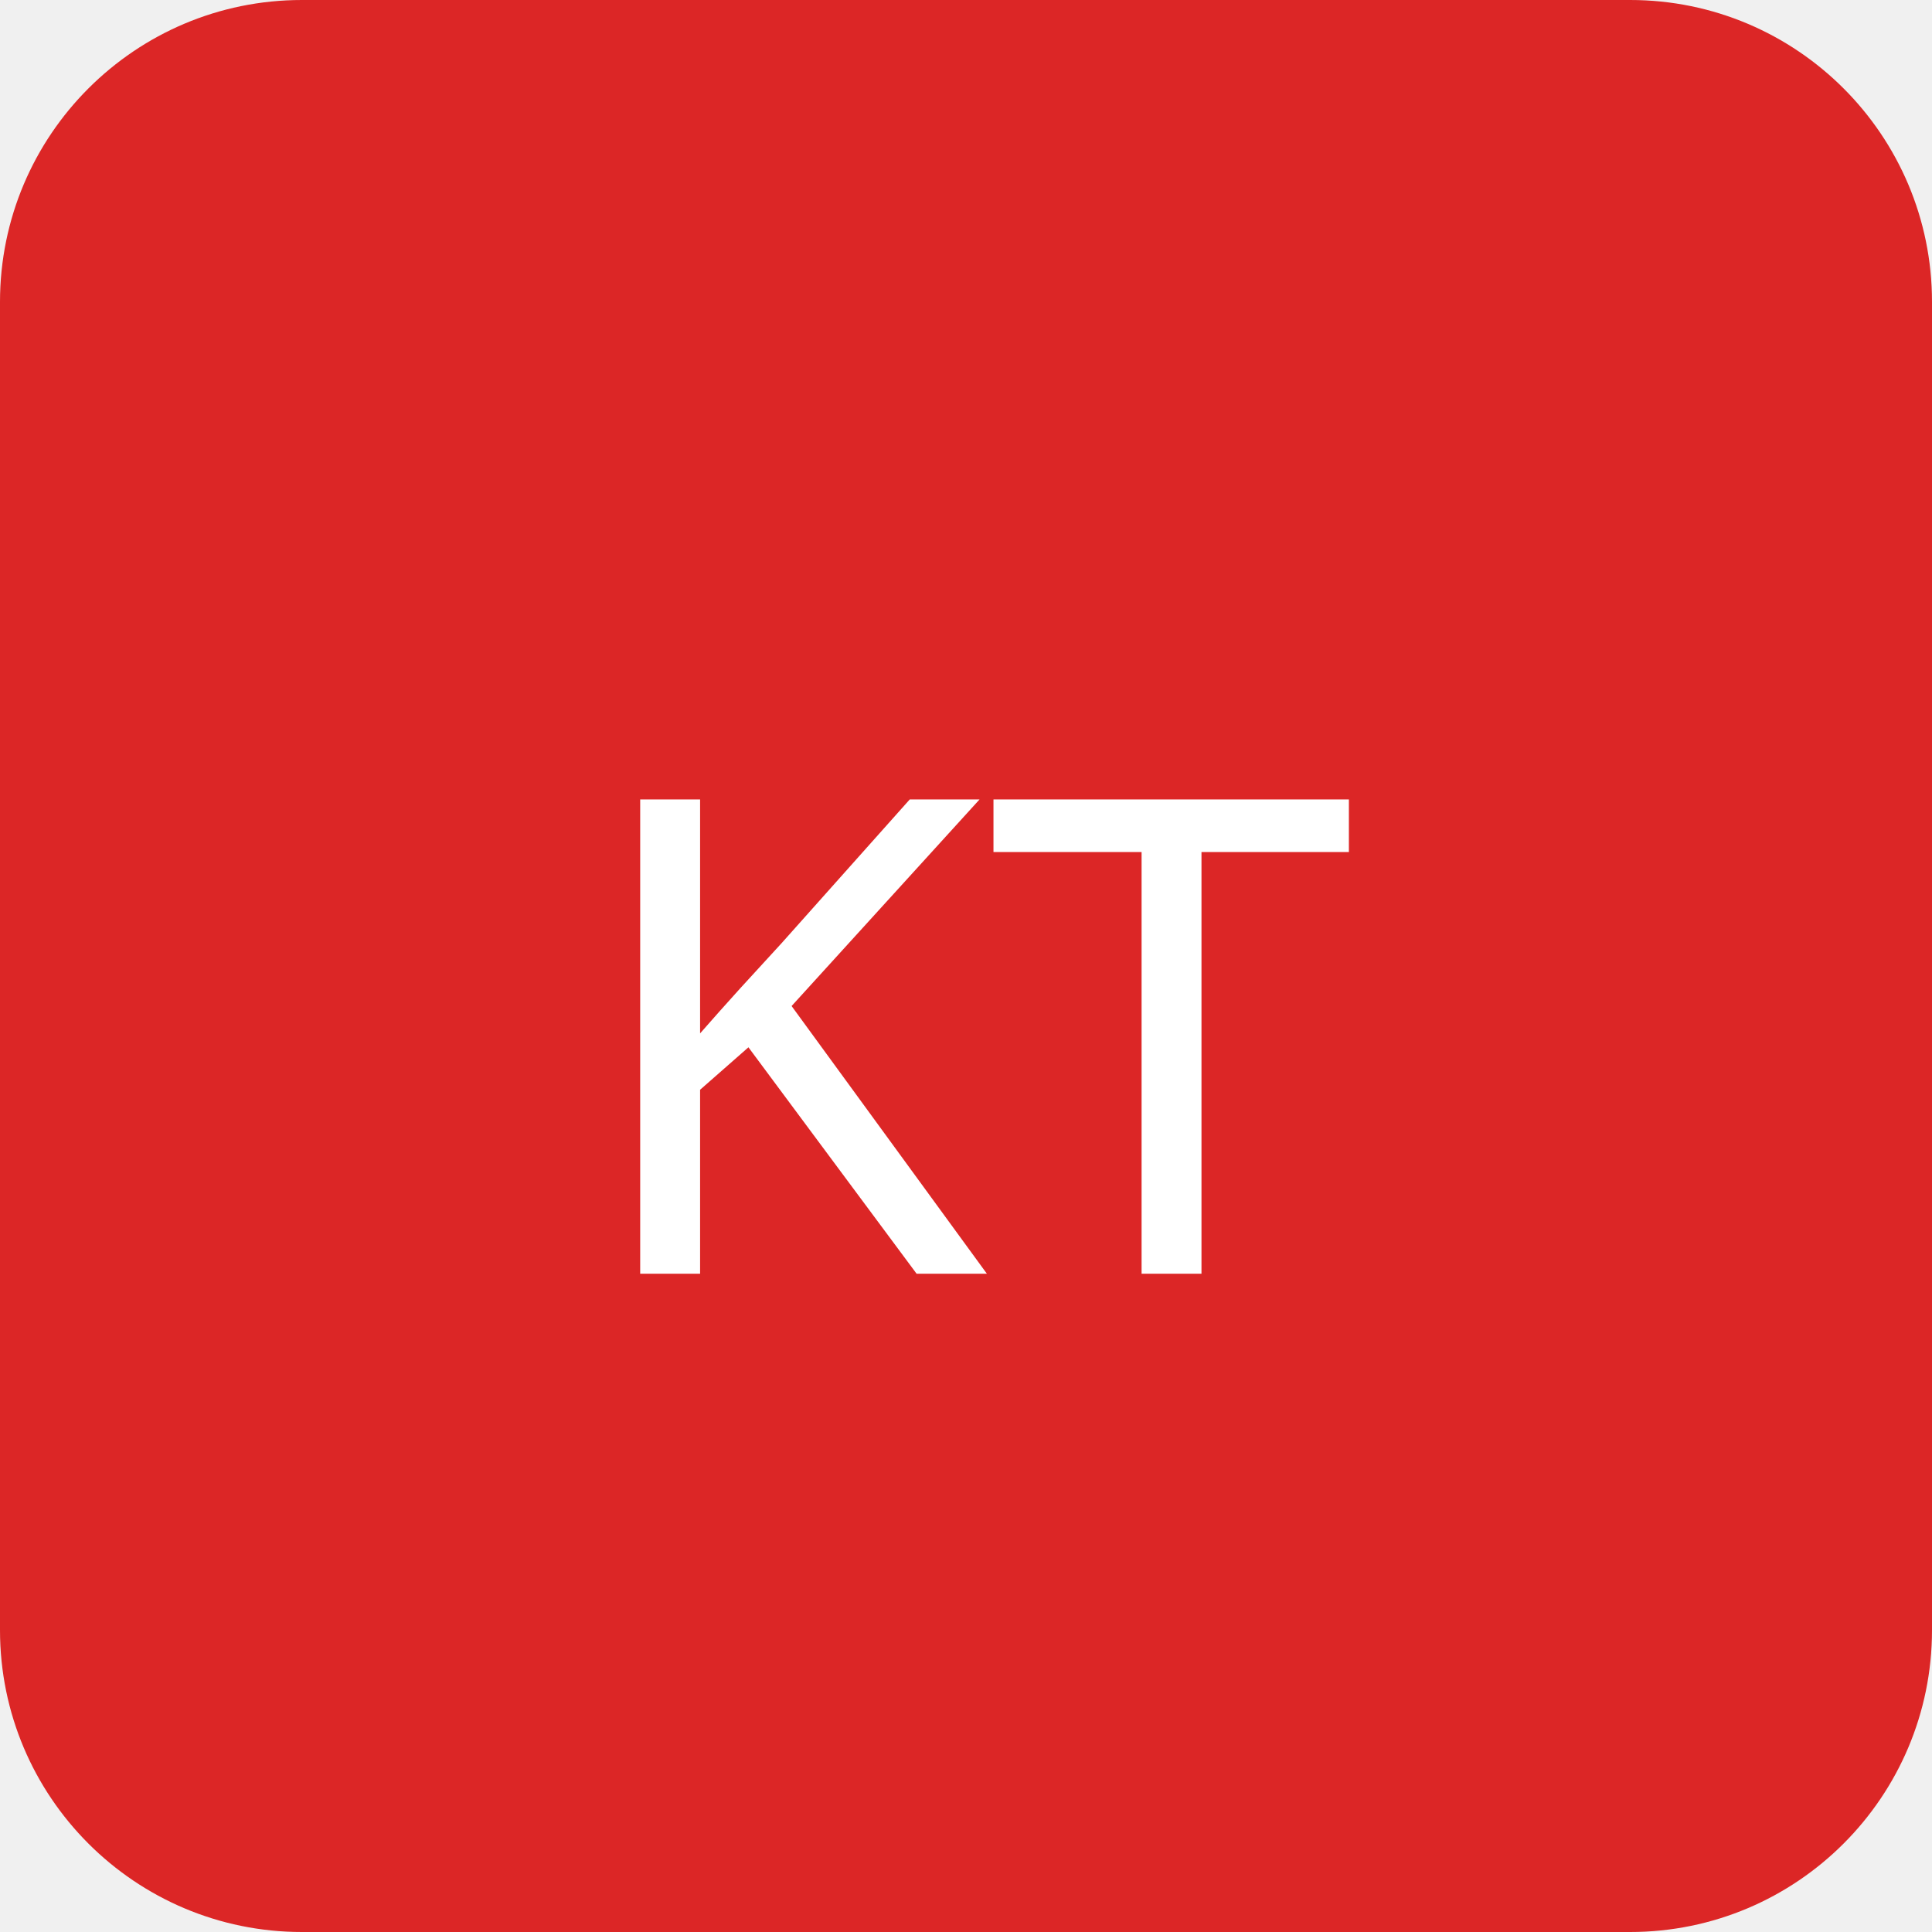
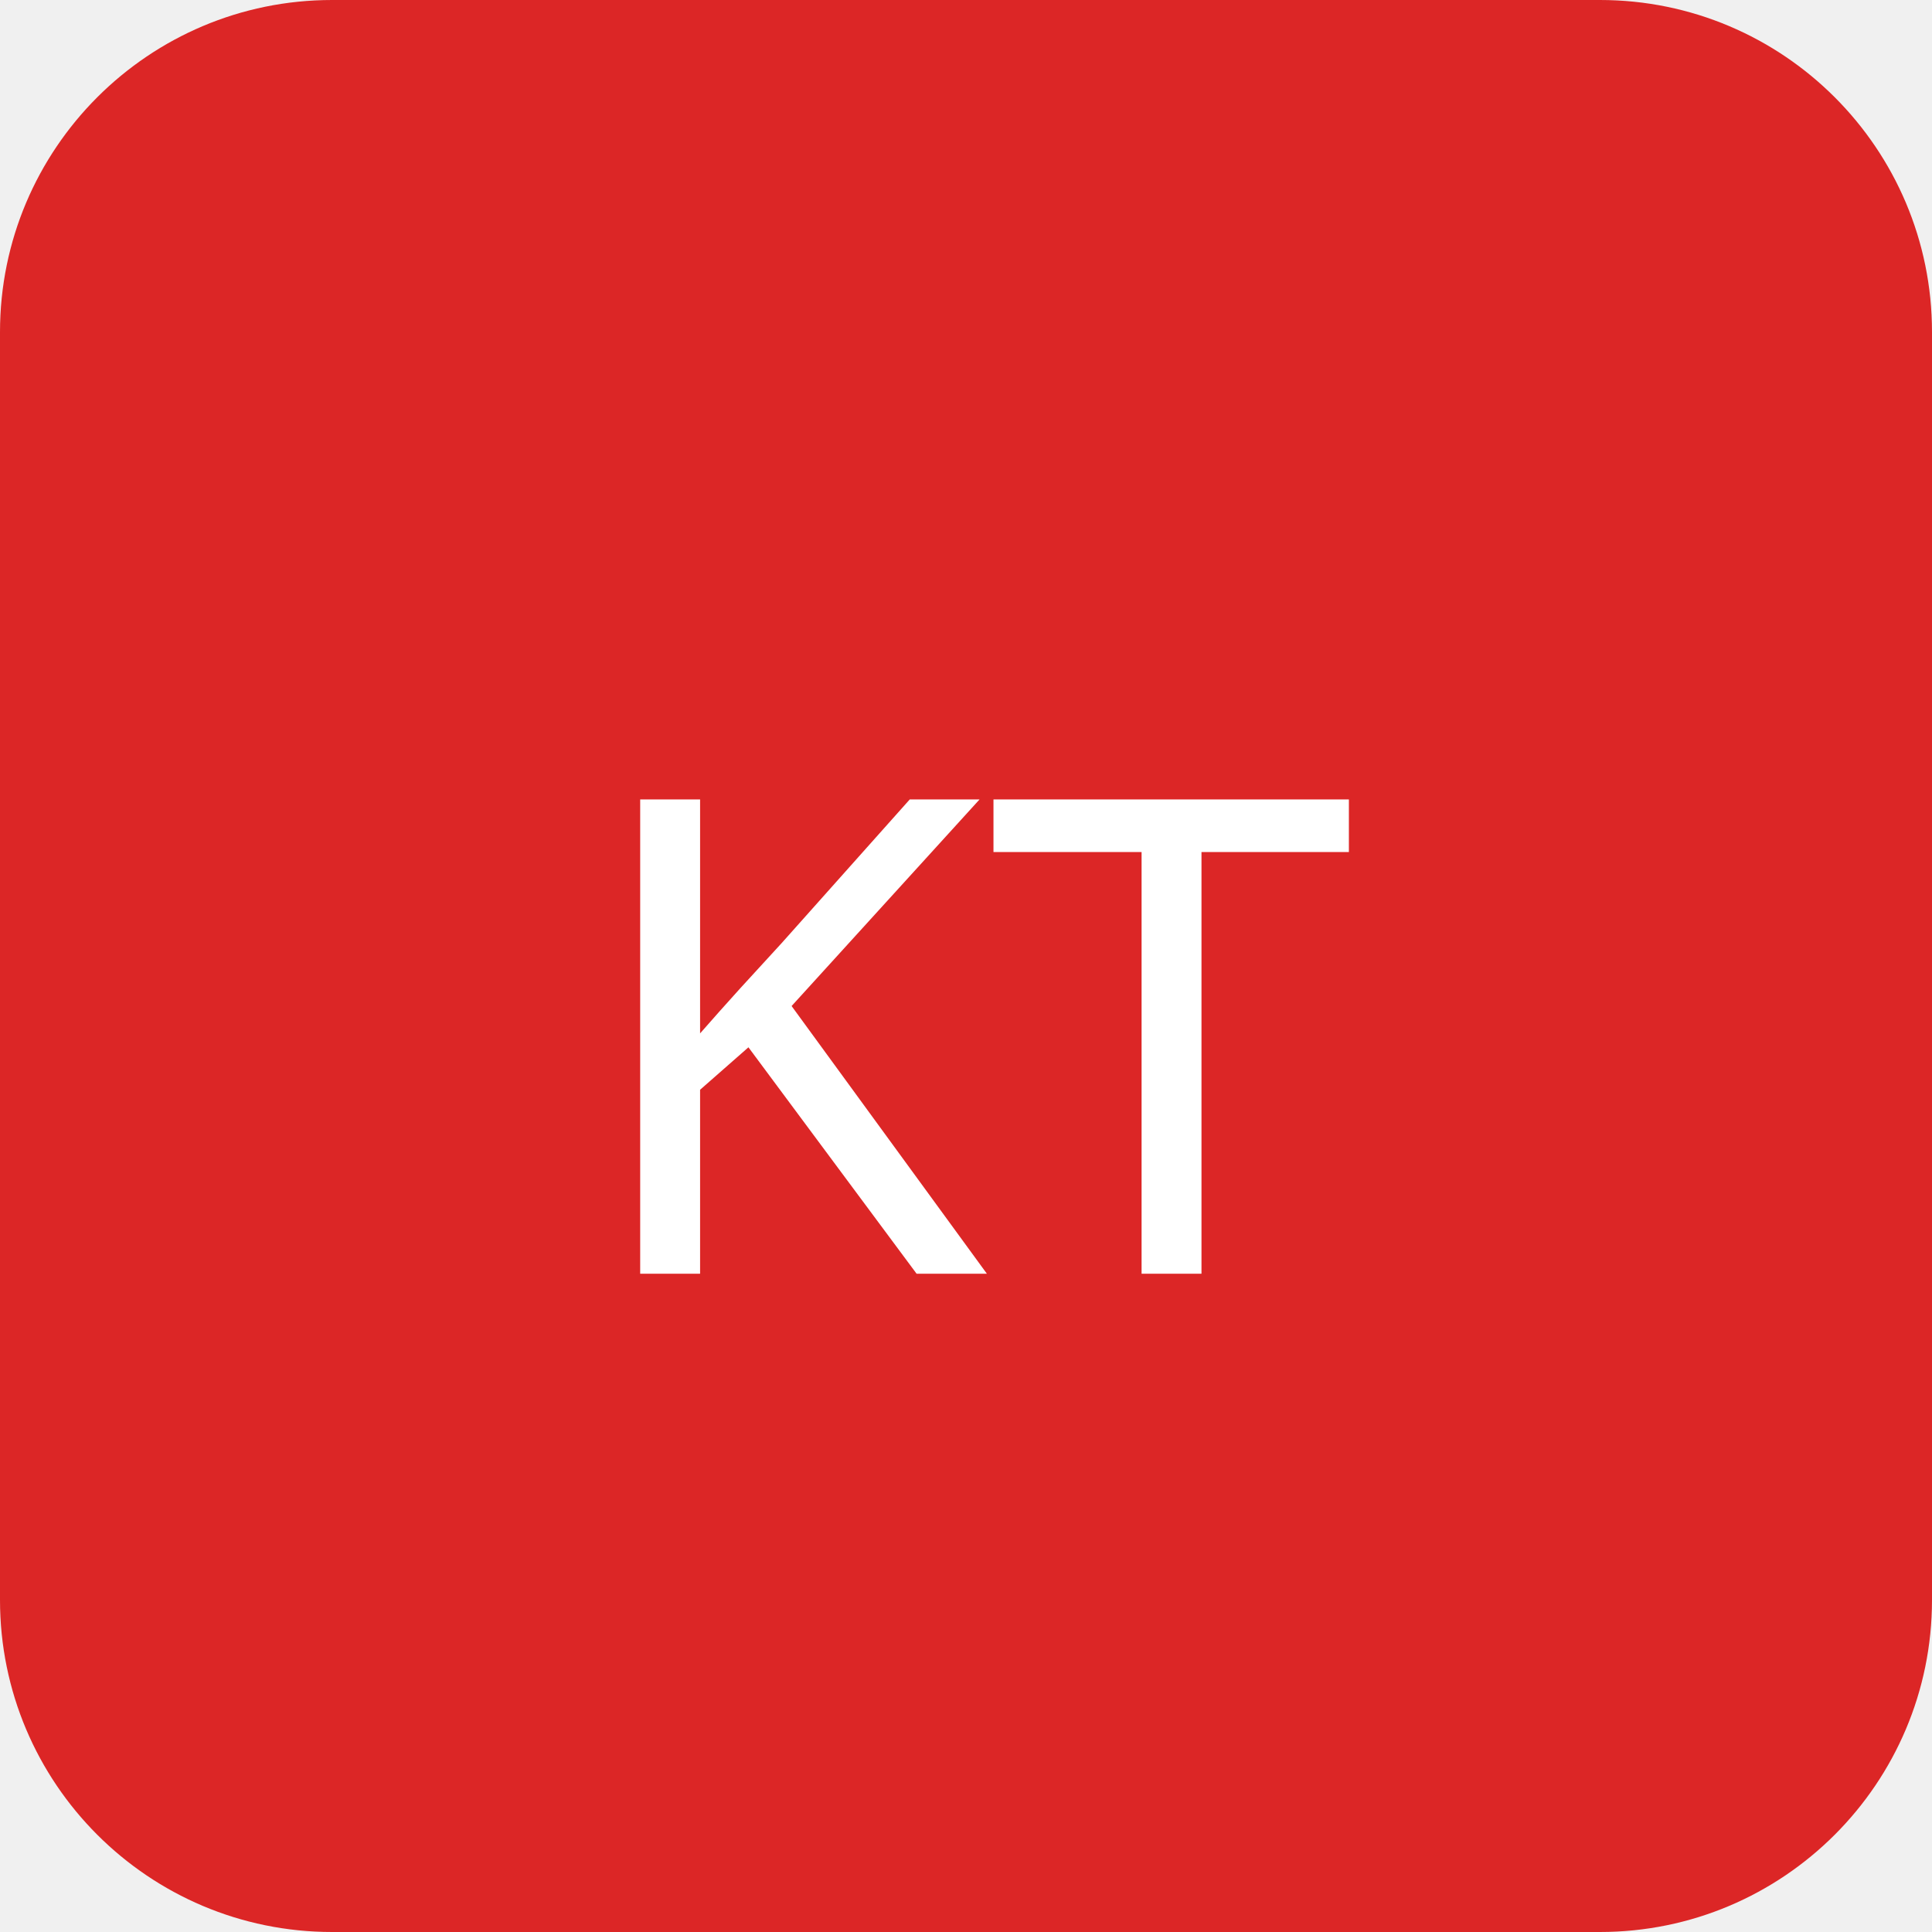
<svg xmlns="http://www.w3.org/2000/svg" width="128" height="128">
-   <rect width="100%" height="100%" rx="20" fill="#dc2626" />
+   <rect width="100%" height="100%" rx="22" fill="#dc2626" />
  <text x="50%" y="54%" dominant-baseline="middle" text-anchor="middle" font-size="44" font-family="system-ui" fill="#fff">KT</text>
</svg>
